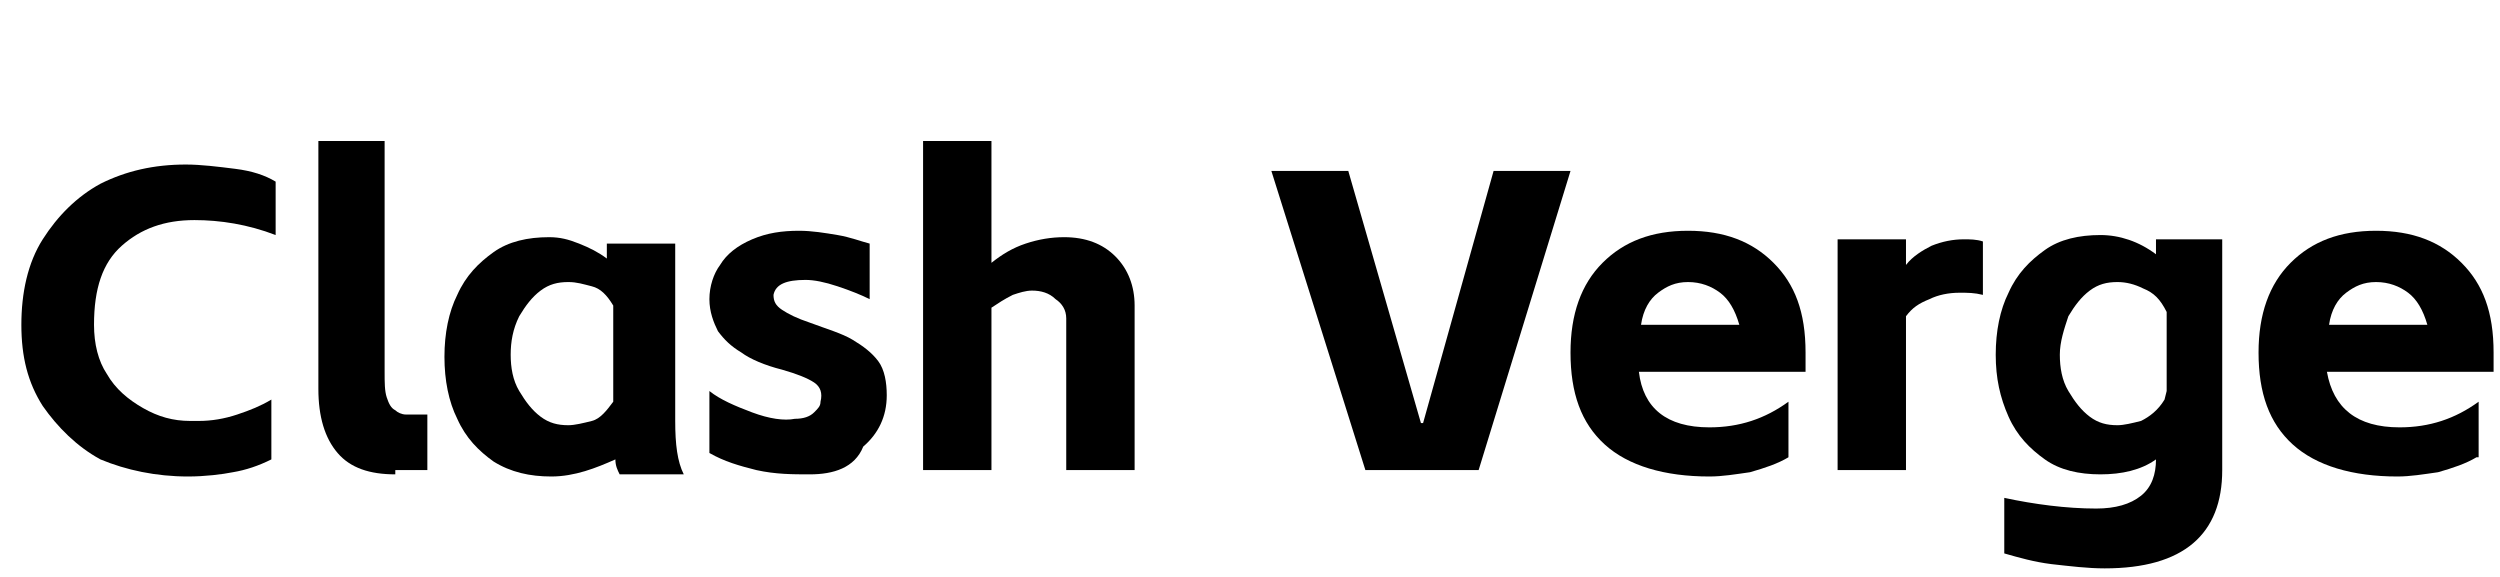
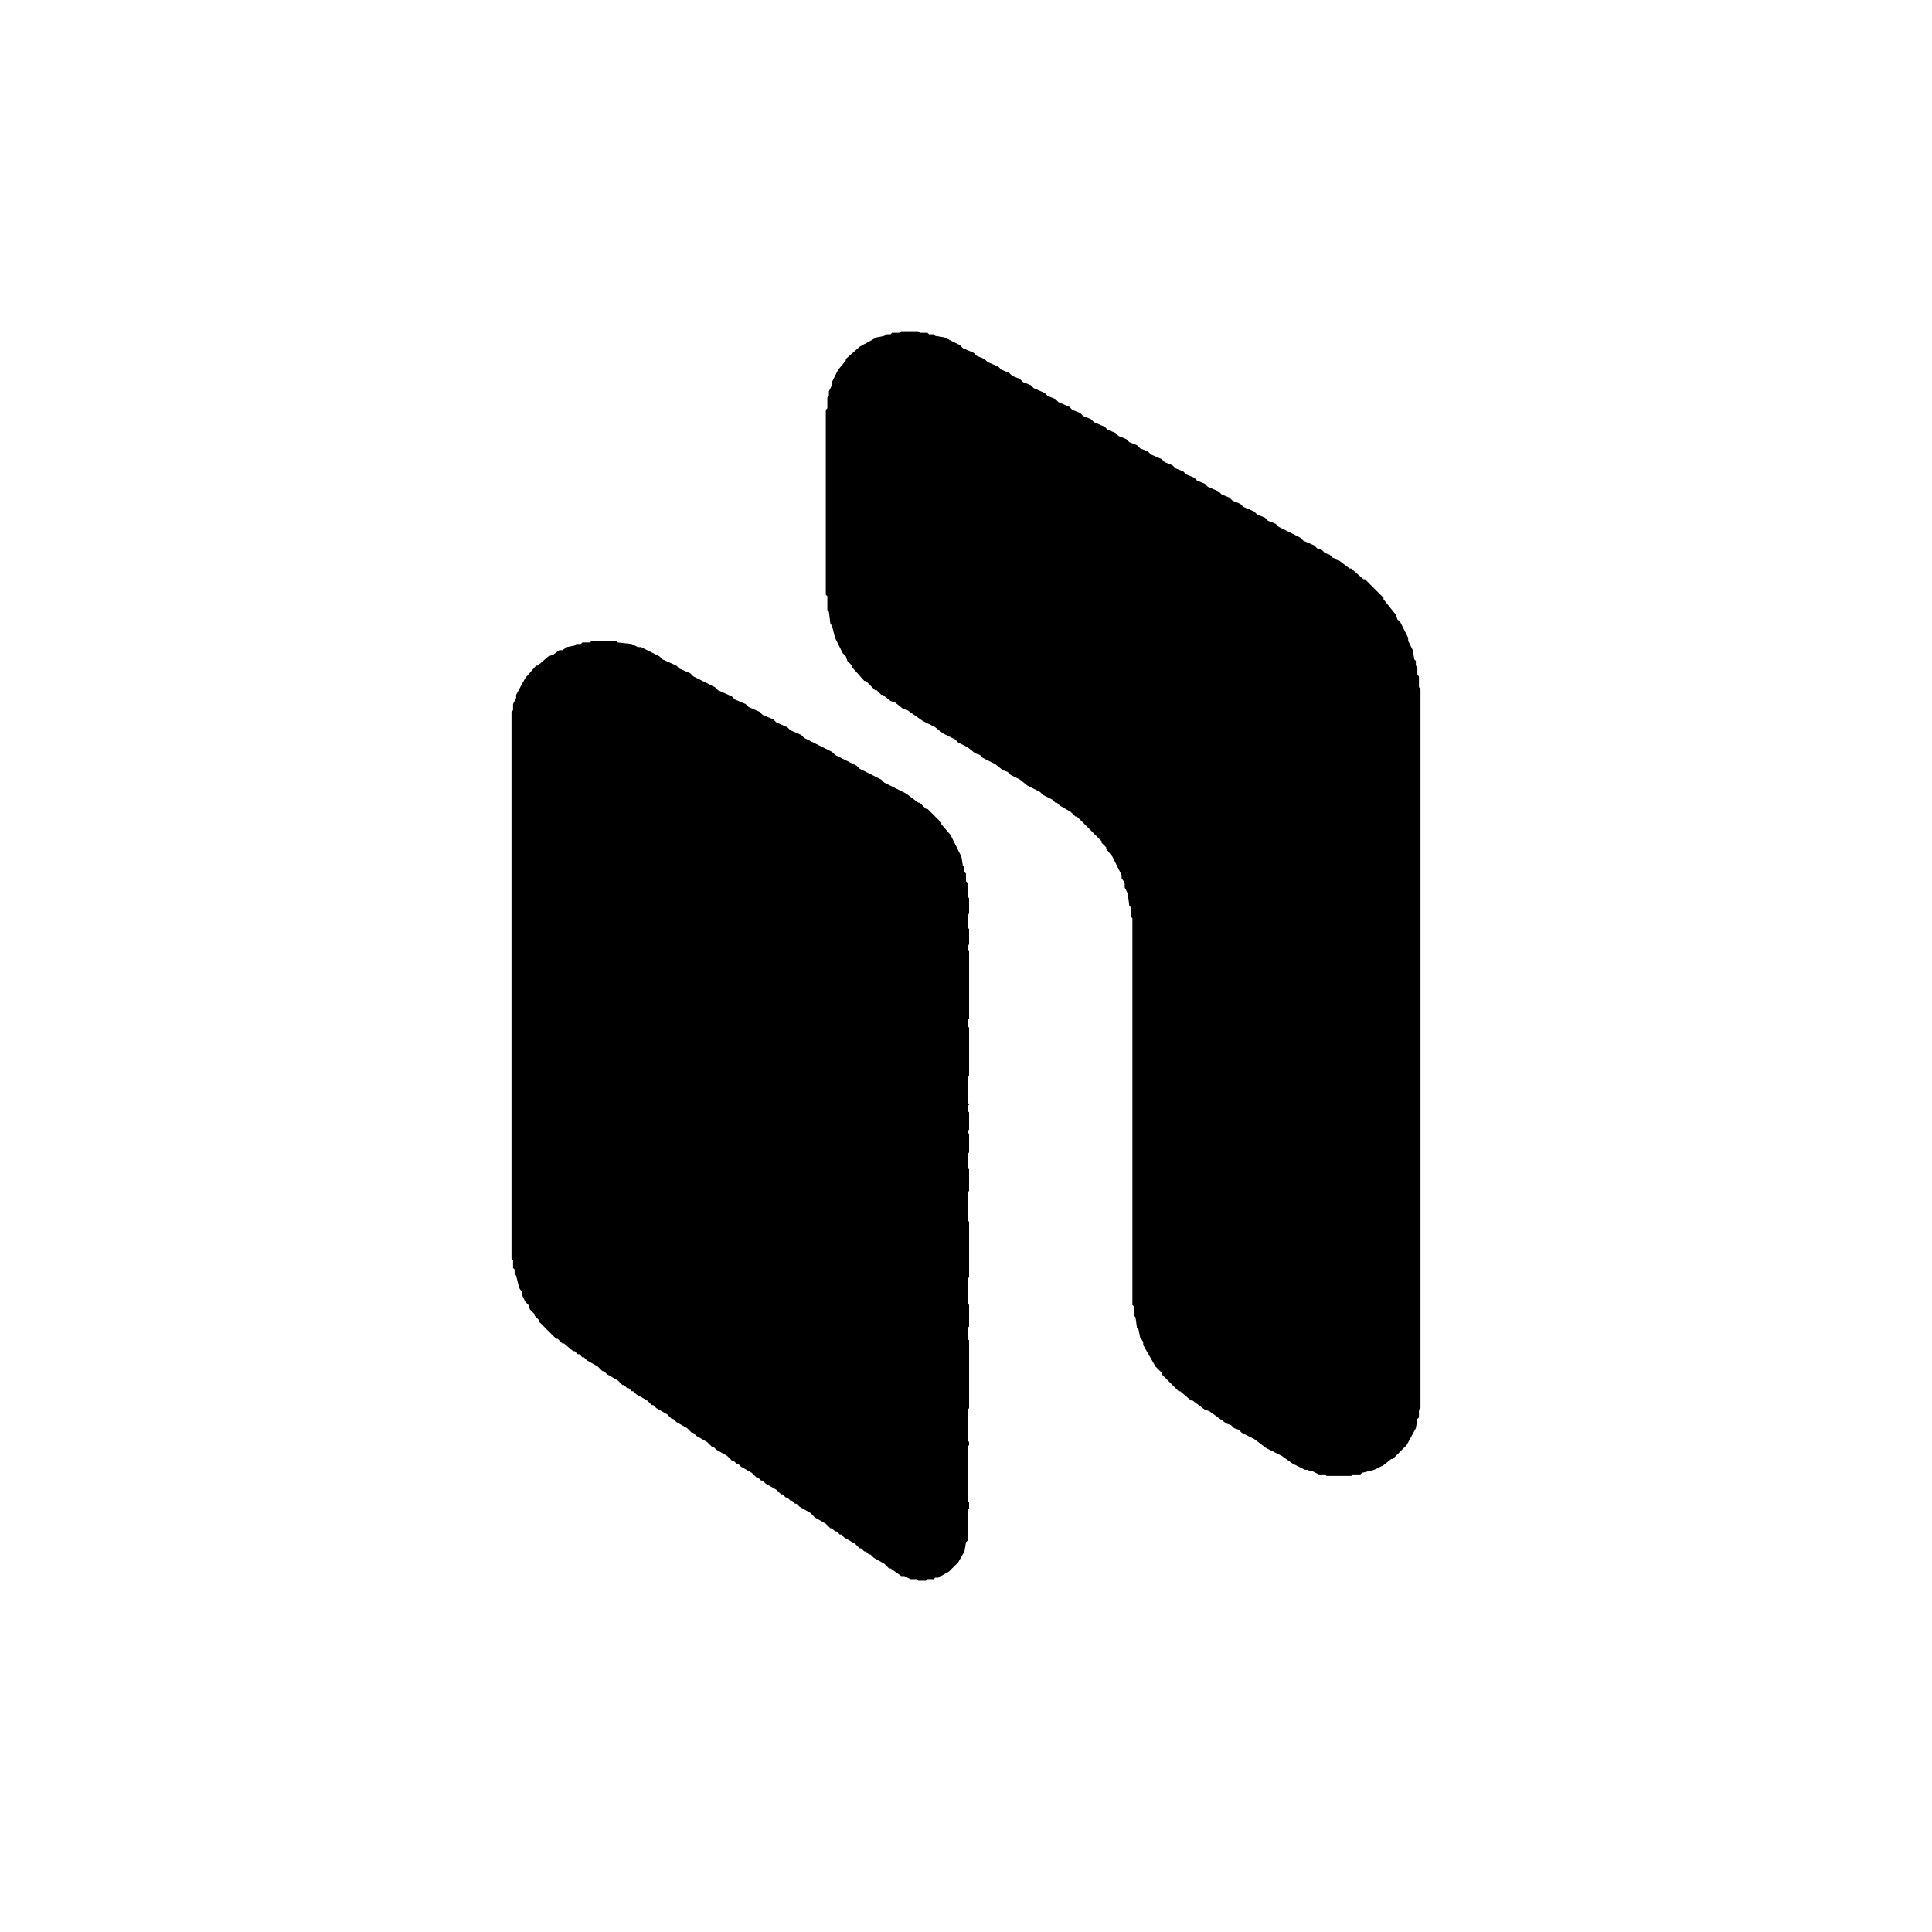
- <svg xmlns="http://www.w3.org/2000/svg" xmlns:xlink="http://www.w3.org/1999/xlink" version="1.1" id="layout1" x="0px" y="0px" viewBox="0 0 117 27" style="enable-background:new 0 0 117 27;" xml:space="preserve">
-   <g>
-     <defs>
-       <rect id="SVGID_1_" x="-39.9" width="157" height="27" />
-     </defs>
-     <clipPath id="SVGID_00000023248255305809236420000007367745325967865768_">
-       <use xlink:href="#SVGID_1_" style="overflow:visible;" />
-     </clipPath>
-     <g style="clip-path:url(#SVGID_00000023248255305809236420000007367745325967865768_);">
-       <path class="st1" d="M115.9,21.4c-0.5,0.3-1.1,0.5-1.8,0.7c-0.7,0.1-1.3,0.2-1.9,0.2c-2.1,0-3.8-0.5-4.9-1.5    c-1.1-1-1.6-2.4-1.6-4.3c0-1.8,0.5-3.2,1.5-4.2c1-1,2.3-1.5,4-1.5c1.7,0,3,0.5,4,1.5c1,1,1.5,2.3,1.5,4.2c0,0.2,0,0.5,0,0.9h-7.8    c0.3,1.7,1.4,2.6,3.4,2.6c1.4,0,2.6-0.4,3.7-1.2V21.4z M113.6,15.2c-0.2-0.7-0.5-1.2-0.9-1.5c-0.4-0.3-0.9-0.5-1.5-0.5    c-0.6,0-1,0.2-1.4,0.5c-0.4,0.3-0.7,0.8-0.8,1.5H113.6z" />
-       <path class="st1" d="M98.5,26.6c-0.8,0-1.6-0.1-2.5-0.2c-0.8-0.1-1.5-0.3-2.2-0.5v-2.6c1.4,0.3,2.9,0.5,4.3,0.5    c0.9,0,1.6-0.2,2.1-0.6c0.5-0.4,0.7-1,0.7-1.7c-0.7,0.5-1.6,0.7-2.6,0.7c-1,0-1.9-0.2-2.6-0.7c-0.7-0.5-1.3-1.1-1.7-2    c-0.4-0.9-0.6-1.8-0.6-2.9c0-1.1,0.2-2.1,0.6-2.9c0.4-0.9,1-1.5,1.7-2c0.7-0.5,1.6-0.7,2.6-0.7c0.9,0,1.8,0.3,2.6,0.9v-0.7h3.1V22    C104,25,102.2,26.6,98.5,26.6z M96.4,16.6c0,0.6,0.1,1.2,0.4,1.7c0.3,0.5,0.6,0.9,1,1.2c0.4,0.3,0.8,0.4,1.3,0.4    c0.3,0,0.7-0.1,1.1-0.2c0.4-0.2,0.8-0.5,1.1-1l0.1-0.4v-3.7c-0.3-0.6-0.6-0.9-1.1-1.1c-0.4-0.2-0.8-0.3-1.2-0.3    c-0.5,0-0.9,0.1-1.3,0.4c-0.4,0.3-0.7,0.7-1,1.2C96.6,15.4,96.4,16,96.4,16.6z" />
-       <path class="st1" d="M89.2,11.2v1.2c0.3-0.4,0.8-0.7,1.2-0.9c0.5-0.2,1-0.3,1.5-0.3c0.3,0,0.6,0,0.9,0.1v2.5    c-0.4-0.1-0.7-0.1-1.1-0.1c-0.5,0-1,0.1-1.4,0.3c-0.5,0.2-0.8,0.4-1.1,0.8V22H86V11.2H89.2z" />
-       <path class="st1" d="M83.7,21.4c-0.5,0.3-1.1,0.5-1.8,0.7c-0.7,0.1-1.3,0.2-1.9,0.2c-2.1,0-3.8-0.5-4.9-1.5    c-1.1-1-1.6-2.4-1.6-4.3c0-1.8,0.5-3.2,1.5-4.2c1-1,2.3-1.5,4-1.5c1.7,0,3,0.5,4,1.5c1,1,1.5,2.3,1.5,4.2c0,0.2,0,0.5,0,0.9h-7.8    C76.9,19.1,78,20,80,20c1.4,0,2.6-0.4,3.7-1.2V21.4z M81.4,15.2c-0.2-0.7-0.5-1.2-0.9-1.5c-0.4-0.3-0.9-0.5-1.5-0.5    c-0.6,0-1,0.2-1.4,0.5c-0.4,0.3-0.7,0.8-0.8,1.5H81.4z" />
-       <path class="st1" d="M59.5,8h3.6l3.4,11.8h0.1L69.9,8h3.6l-4.3,14h-5.3L59.5,8z" />
-       <path class="st1" d="M46.4,6.6v5.7c0.5-0.4,1-0.7,1.6-0.9c0.6-0.2,1.2-0.3,1.8-0.3c1,0,1.8,0.3,2.4,0.9c0.6,0.6,0.9,1.4,0.9,2.3    V22h-3.2v-7.1c0-0.4-0.2-0.7-0.5-0.9c-0.3-0.3-0.7-0.4-1.1-0.4c-0.3,0-0.6,0.1-0.9,0.2c-0.4,0.2-0.7,0.4-1,0.6V22h-3.2V6.6H46.4z" />
-       <path class="st1" d="M37.9,22.2c-0.8,0-1.6,0-2.5-0.2c-0.8-0.2-1.5-0.4-2.2-0.8v-2.9c0.5,0.4,1.2,0.7,2,1c0.8,0.3,1.5,0.4,2,0.3    c0.4,0,0.7-0.1,0.9-0.3c0.2-0.2,0.3-0.3,0.3-0.5c0.1-0.4,0-0.7-0.3-0.9c-0.3-0.2-0.8-0.4-1.5-0.6c-0.8-0.2-1.5-0.5-1.9-0.8    c-0.5-0.3-0.8-0.6-1.1-1c-0.2-0.4-0.4-0.9-0.4-1.5c0-0.6,0.2-1.2,0.5-1.6c0.3-0.5,0.8-0.9,1.5-1.2c0.7-0.3,1.4-0.4,2.2-0.4    c0.6,0,1.2,0.1,1.8,0.2c0.6,0.1,1.1,0.3,1.5,0.4v2.6c-0.4-0.2-0.9-0.4-1.5-0.6c-0.6-0.2-1.1-0.3-1.5-0.3c-0.9,0-1.4,0.2-1.5,0.7    c0,0.3,0.1,0.5,0.4,0.7c0.3,0.2,0.7,0.4,1.3,0.6c0.8,0.3,1.5,0.5,2,0.8c0.5,0.3,0.9,0.6,1.2,1c0.3,0.4,0.4,1,0.4,1.6    c0,1-0.4,1.8-1.1,2.4C40,21.9,39,22.2,37.9,22.2z" />
-       <path class="st1" d="M25.8,22.3c-1,0-1.9-0.2-2.7-0.7c-0.7-0.5-1.3-1.1-1.7-2c-0.4-0.8-0.6-1.8-0.6-2.9c0-1.1,0.2-2.1,0.6-2.9    c0.4-0.9,1-1.5,1.7-2c0.7-0.5,1.6-0.7,2.6-0.7c0.5,0,0.9,0.1,1.4,0.3c0.5,0.2,0.9,0.4,1.3,0.7v-0.7h3.2v8.3c0,1.1,0.1,1.9,0.4,2.5    h-3c-0.1-0.2-0.2-0.4-0.2-0.7C27.9,21.9,26.9,22.3,25.8,22.3z M23.9,16.6c0,0.6,0.1,1.2,0.4,1.7c0.3,0.5,0.6,0.9,1,1.2    c0.4,0.3,0.8,0.4,1.3,0.4c0.3,0,0.7-0.1,1.1-0.2c0.4-0.1,0.7-0.5,1-0.9v-4.5c-0.3-0.5-0.6-0.8-1-0.9c-0.4-0.1-0.7-0.2-1.1-0.2    c-0.5,0-0.9,0.1-1.3,0.4c-0.4,0.3-0.7,0.7-1,1.2C24,15.4,23.9,16,23.9,16.6z" />
-       <path class="st1" d="M18.5,22.2c-1.2,0-2.1-0.3-2.7-1c-0.6-0.7-0.9-1.7-0.9-3V6.6H18v10.8c0,0.5,0,0.9,0.1,1.2    c0.1,0.3,0.2,0.5,0.4,0.6c0.1,0.1,0.3,0.2,0.5,0.2c0.2,0,0.5,0,1,0v2.6H18.5z" />
-       <path class="st1" d="M8.8,22.3c-1.5,0-2.9-0.3-4.1-0.8C3.6,20.9,2.7,20,2,19c-0.7-1.1-1-2.3-1-3.8c0-1.5,0.3-2.9,1-4    c0.7-1.1,1.6-2,2.7-2.6c1.2-0.6,2.5-0.9,4-0.9c0.7,0,1.5,0.1,2.3,0.2s1.4,0.3,1.9,0.6V11c-1.3-0.5-2.6-0.7-3.8-0.7    c-1.4,0-2.5,0.4-3.4,1.2c-0.9,0.8-1.3,2-1.3,3.7c0,0.9,0.2,1.7,0.6,2.3c0.4,0.7,1,1.2,1.7,1.6c0.7,0.4,1.4,0.6,2.2,0.6l0.4,0    c0.6,0,1.2-0.1,1.8-0.3c0.6-0.2,1.1-0.4,1.6-0.7v2.8c-0.6,0.3-1.2,0.5-1.8,0.6C10.4,22.2,9.6,22.3,8.8,22.3z" />
-     </g>
+ <svg xmlns="http://www.w3.org/2000/svg" viewBox="0 0 1254 1254" width="1254" height="1254" role="img" aria-label="Openn logo">
+   <g fill="#000000">
+     <path d="M 363 422 L 359 425 L 356 426 L 349 432 L 348 432 L 341 440 L 335 451 L 335 453 L 333 457 L 333 461 L 332 462 L 332 817 L 333 818 L 333 823 L 334 824 L 334 827 L 335 828 L 337 836 L 339 839 L 339 841 L 341 845 L 343 847 L 344 850 L 347 853 L 347 854 L 350 857 L 350 858 L 361 869 L 362 869 L 365 872 L 366 872 L 372 877 L 373 877 L 375 879 L 376 879 L 378 881 L 379 881 L 381 883 L 388 887 L 391 890 L 392 890 L 394 892 L 401 896 L 404 899 L 405 899 L 407 901 L 408 901 L 410 903 L 411 903 L 413 905 L 420 909 L 423 912 L 424 912 L 426 914 L 433 918 L 436 921 L 437 921 L 439 923 L 446 927 L 449 930 L 450 930 L 452 932 L 459 936 L 462 939 L 463 939 L 465 941 L 472 945 L 475 948 L 476 948 L 478 950 L 479 950 L 481 952 L 488 956 L 491 959 L 492 959 L 494 961 L 495 961 L 497 963 L 504 967 L 507 970 L 508 970 L 510 972 L 511 972 L 513 974 L 514 974 L 516 976 L 517 976 L 519 978 L 526 982 L 529 985 L 536 989 L 539 992 L 540 992 L 542 994 L 543 994 L 545 996 L 546 996 L 548 998 L 555 1002 L 558 1005 L 559 1005 L 561 1007 L 562 1007 L 564 1009 L 565 1009 L 567 1011 L 574 1015 L 577 1018 L 578 1018 L 585 1023 L 587 1023 L 591 1025 L 595 1025 L 596 1026 L 601 1026 L 602 1025 L 606 1025 L 607 1024 L 609 1024 L 616 1020 L 622 1014 L 626 1007 L 627 1001 L 628 1000 L 628 980 L 629 979 L 629 975 L 628 974 L 628 939 L 629 938 L 629 936 L 628 935 L 628 915 L 629 914 L 629 870 L 628 869 L 628 862 L 629 861 L 629 847 L 628 846 L 628 830 L 629 829 L 629 793 L 628 792 L 628 774 L 629 773 L 629 759 L 628 758 L 628 749 L 629 748 L 629 736 L 628 735 L 629 733 L 629 722 L 628 721 L 628 718 L 629 717 L 628 715 L 628 699 L 629 698 L 629 667 L 628 666 L 628 662 L 629 661 L 629 617 L 628 616 L 628 614 L 629 613 L 629 603 L 628 602 L 628 594 L 629 593 L 629 583 L 628 582 L 628 573 L 627 572 L 627 567 L 626 566 L 626 563 L 625 562 L 624 556 L 617 542 L 611 535 L 611 534 L 602 525 L 601 525 L 597 521 L 596 521 L 588 515 L 574 508 L 572 506 L 558 499 L 556 497 L 542 490 L 540 488 L 522 479 L 520 477 L 513 474 L 511 472 L 504 469 L 502 467 L 495 464 L 493 462 L 486 459 L 484 457 L 477 454 L 475 452 L 466 448 L 464 446 L 450 439 L 448 437 L 441 434 L 439 432 L 430 428 L 428 426 L 416 420 L 414 420 L 410 418 L 401 417 L 400 416 L 384 416 L 383 417 L 378 417 L 377 418 L 374 418 L 373 419 L 368 420 L 365 422 Z" />
+     <path d="M 569 219 L 558 225 L 549 233 L 549 234 L 544 240 L 540 248 L 540 250 L 538 254 L 538 257 L 537 258 L 537 265 L 536 266 L 536 386 L 537 387 L 537 396 L 538 397 L 539 405 L 540 406 L 542 414 L 547 424 L 549 426 L 550 429 L 553 432 L 553 433 L 561 442 L 562 442 L 568 448 L 569 448 L 572 451 L 573 451 L 578 455 L 581 456 L 586 460 L 589 461 L 599 468 L 607 472 L 612 476 L 620 480 L 622 482 L 628 485 L 633 489 L 636 490 L 638 492 L 646 496 L 651 500 L 654 501 L 656 503 L 662 506 L 667 510 L 675 514 L 677 516 L 683 519 L 685 521 L 686 521 L 688 523 L 695 527 L 698 530 L 699 530 L 715 546 L 715 547 L 718 550 L 718 551 L 722 556 L 728 568 L 728 570 L 730 573 L 730 576 L 732 580 L 733 588 L 734 589 L 734 595 L 735 596 L 735 847 L 736 848 L 736 854 L 737 855 L 738 862 L 739 863 L 740 868 L 742 871 L 742 873 L 750 887 L 754 891 L 754 892 L 765 903 L 766 903 L 773 909 L 774 909 L 782 915 L 785 916 L 796 924 L 799 925 L 801 927 L 804 928 L 806 930 L 814 934 L 822 940 L 832 945 L 839 950 L 847 954 L 849 954 L 850 955 L 852 955 L 856 957 L 860 957 L 861 958 L 877 958 L 878 957 L 883 957 L 884 956 L 892 954 L 898 951 L 903 947 L 904 947 L 913 938 L 919 927 L 920 921 L 921 920 L 921 915 L 922 914 L 922 447 L 921 446 L 921 439 L 920 438 L 920 433 L 919 432 L 919 429 L 918 428 L 917 422 L 914 416 L 914 414 L 909 404 L 907 402 L 906 399 L 898 389 L 898 388 L 886 376 L 885 376 L 877 369 L 876 369 L 868 363 L 865 362 L 863 360 L 860 359 L 858 357 L 855 356 L 853 354 L 846 351 L 844 349 L 830 342 L 828 340 L 823 338 L 821 336 L 816 334 L 814 332 L 807 329 L 805 327 L 800 325 L 798 323 L 793 321 L 791 319 L 784 316 L 782 314 L 777 312 L 775 310 L 770 308 L 768 306 L 763 304 L 761 302 L 756 300 L 754 298 L 747 295 L 745 293 L 740 291 L 738 289 L 733 287 L 731 285 L 726 283 L 724 281 L 719 279 L 717 277 L 710 274 L 708 272 L 703 270 L 701 268 L 696 266 L 694 264 L 687 261 L 685 259 L 680 257 L 678 255 L 671 252 L 669 250 L 664 248 L 662 246 L 657 244 L 655 242 L 650 240 L 648 238 L 641 235 L 639 233 L 634 231 L 632 229 L 625 226 L 623 224 L 613 219 L 607 218 L 606 217 L 603 217 L 602 216 L 597 216 L 596 215 L 585 215 L 584 216 L 579 216 L 578 217 L 575 217 L 574 218 Z" />
  </g>
</svg>
